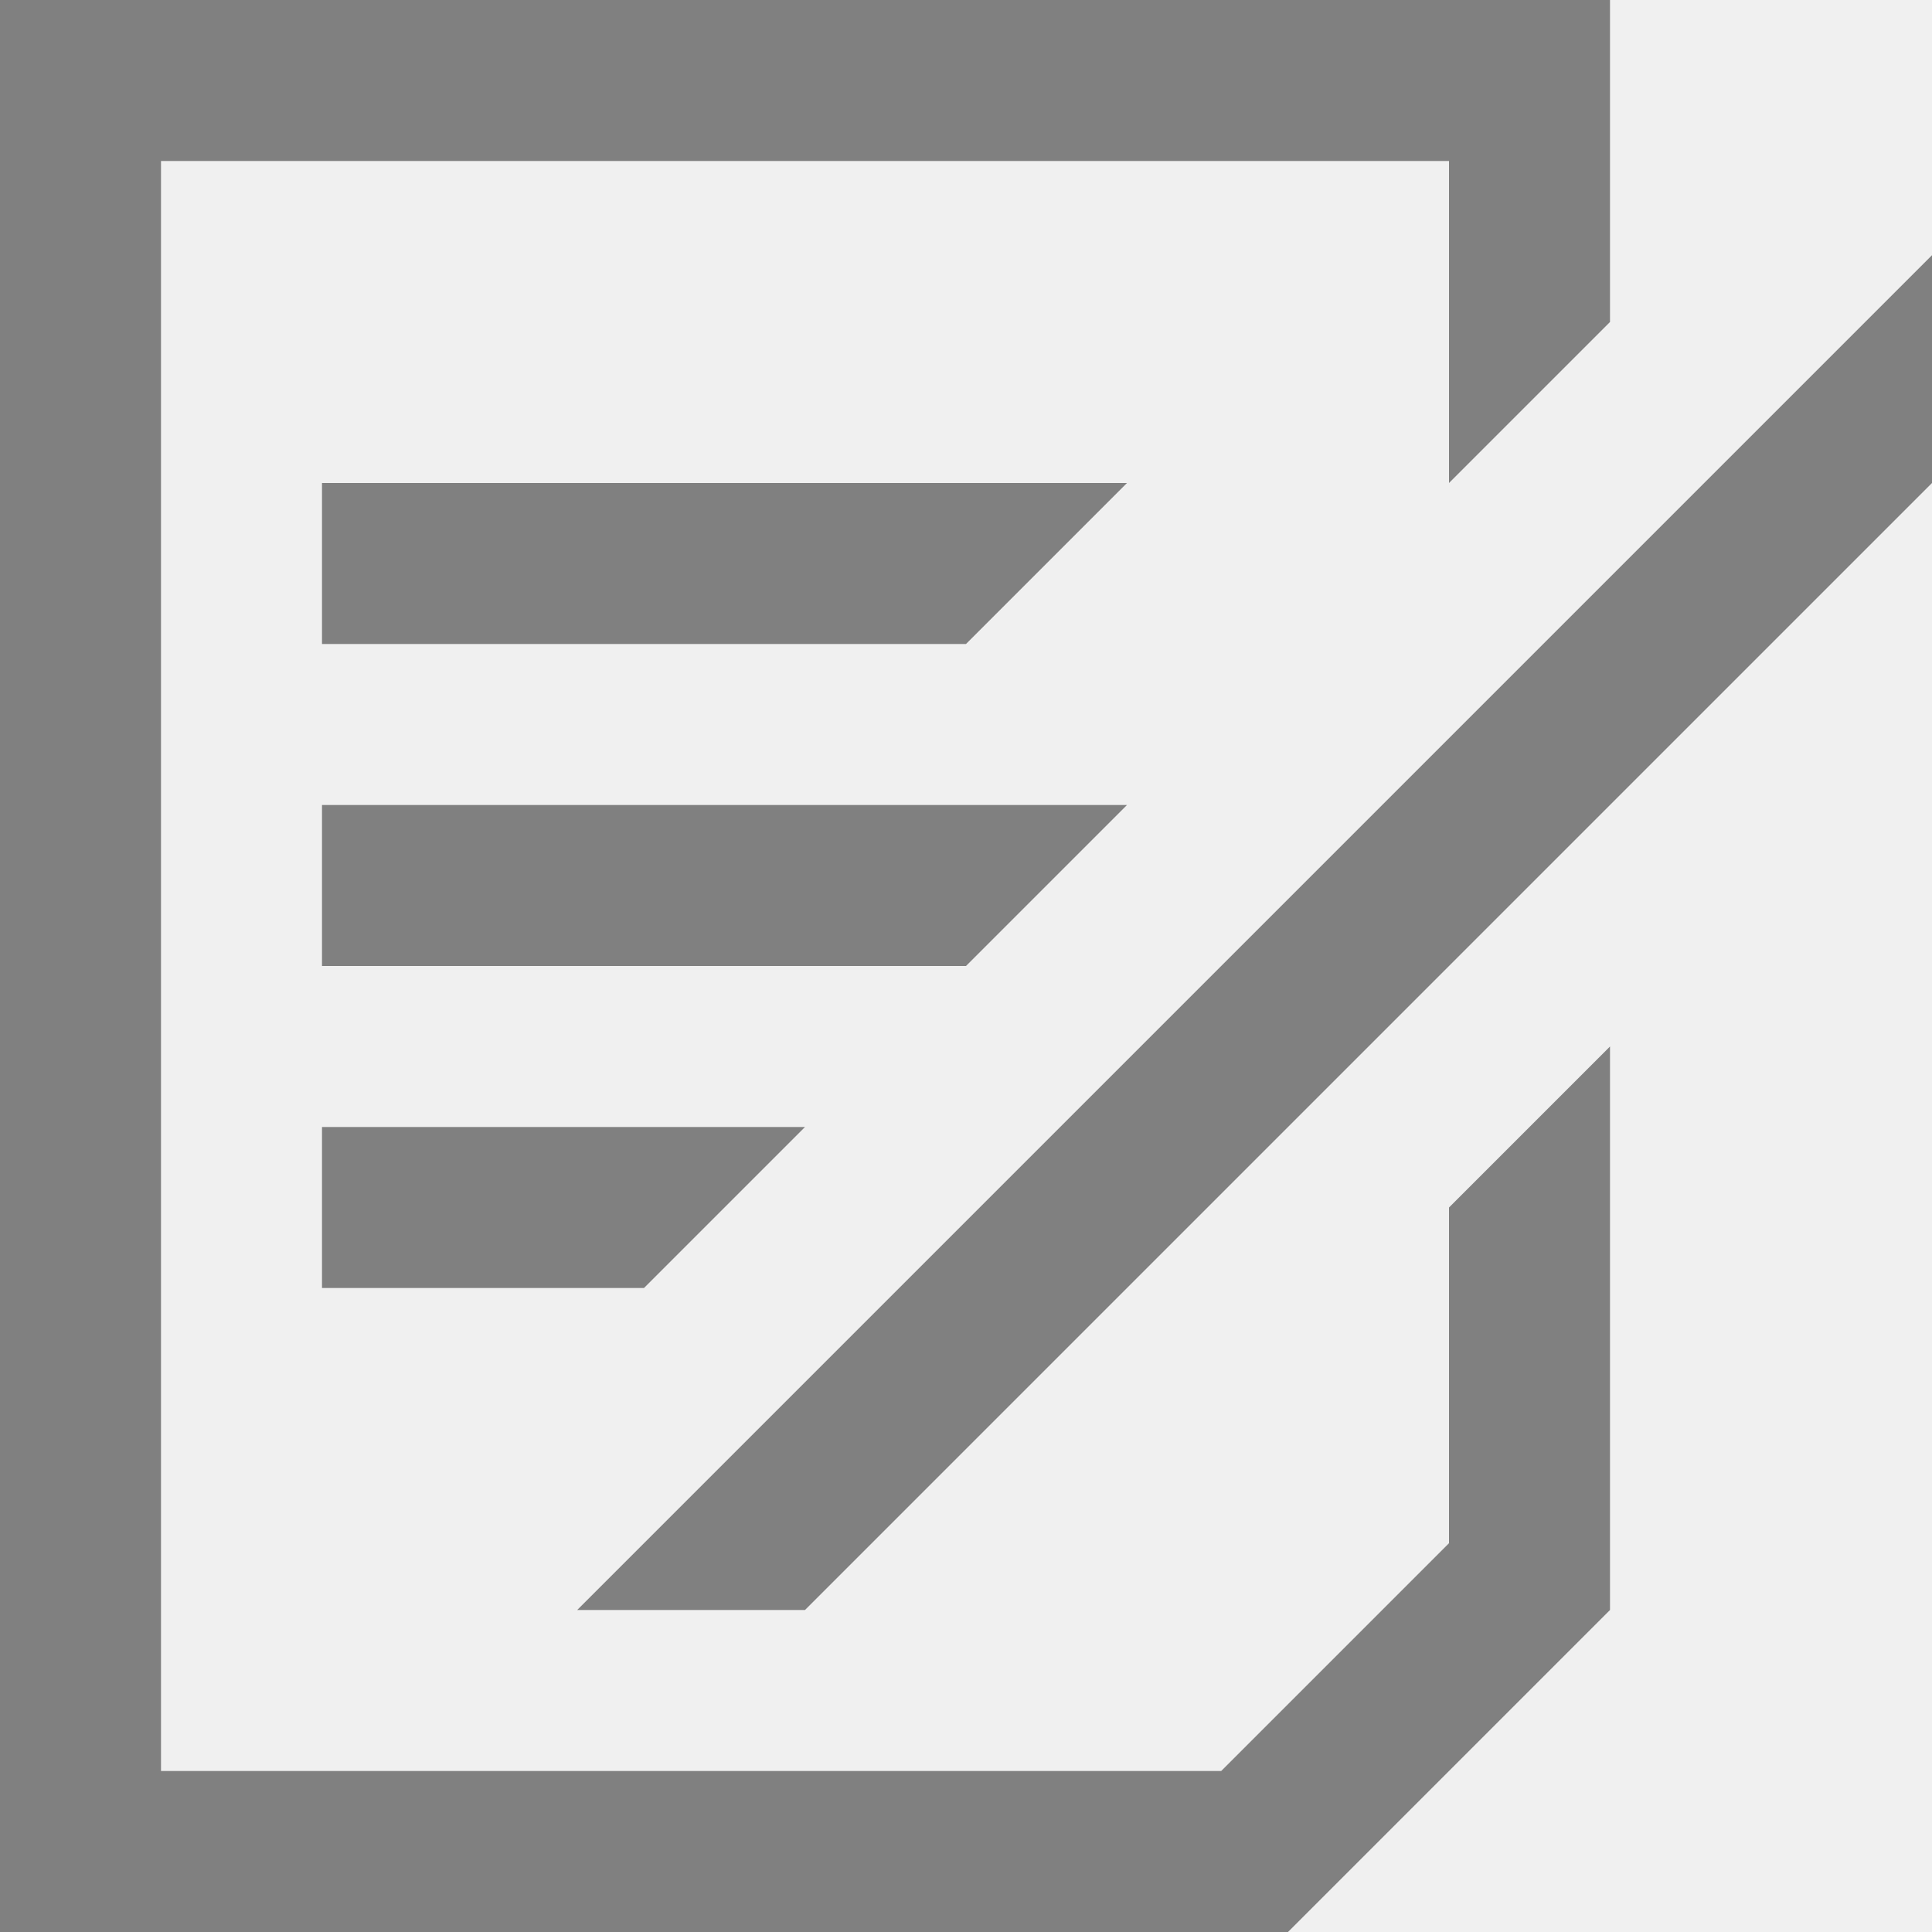
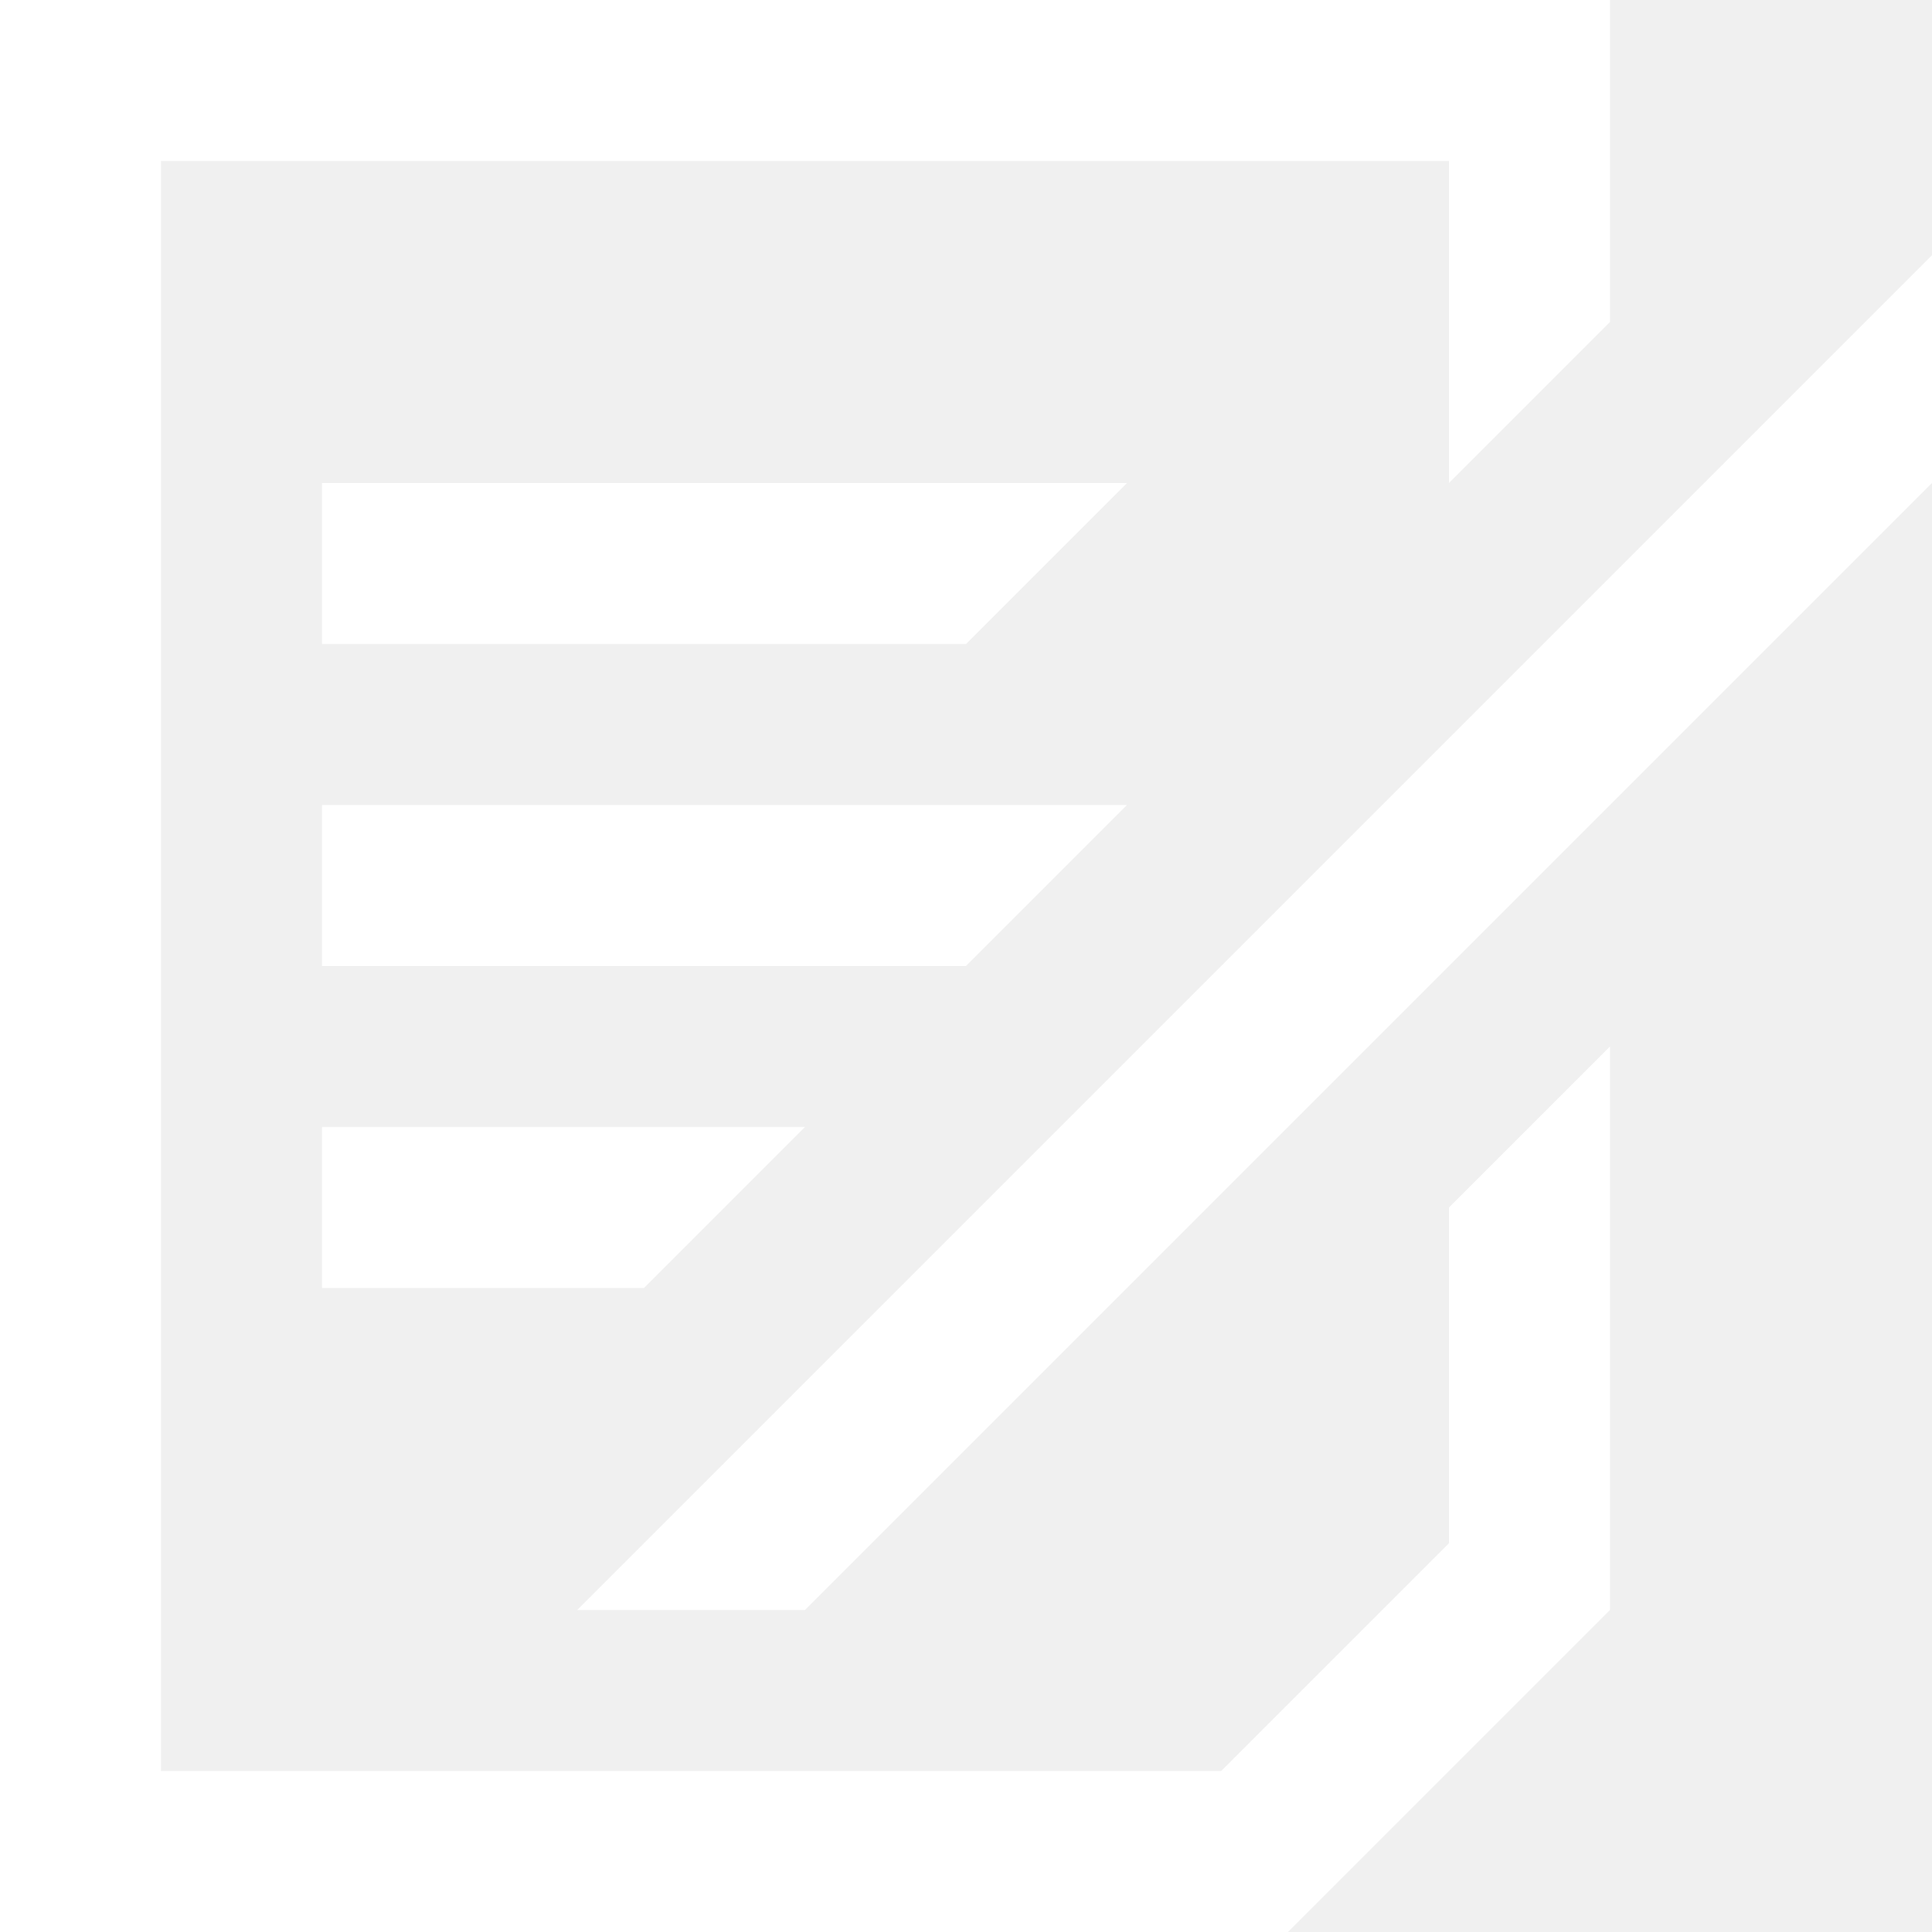
<svg xmlns="http://www.w3.org/2000/svg" id="Layer_1" data-name="Layer 1" viewBox="0 0 24 24" width="48" height="48">
  <defs>
    <style>
      .cls-1 {
-         fill: gray;
+       fill: white;
      }
    </style>
  </defs>
  <path class="cls-1" d="M4,16H8l2-2H4Zm14,3.17L15.17,22H2V2H18V6l2-2V0H0V24H16l4-4V13l-2,2ZM14,10H4v2h8ZM4,6V8h8l2-2Zm6,11.17h0L7.17,20H10L24,6V3.17Z" />
</svg>
